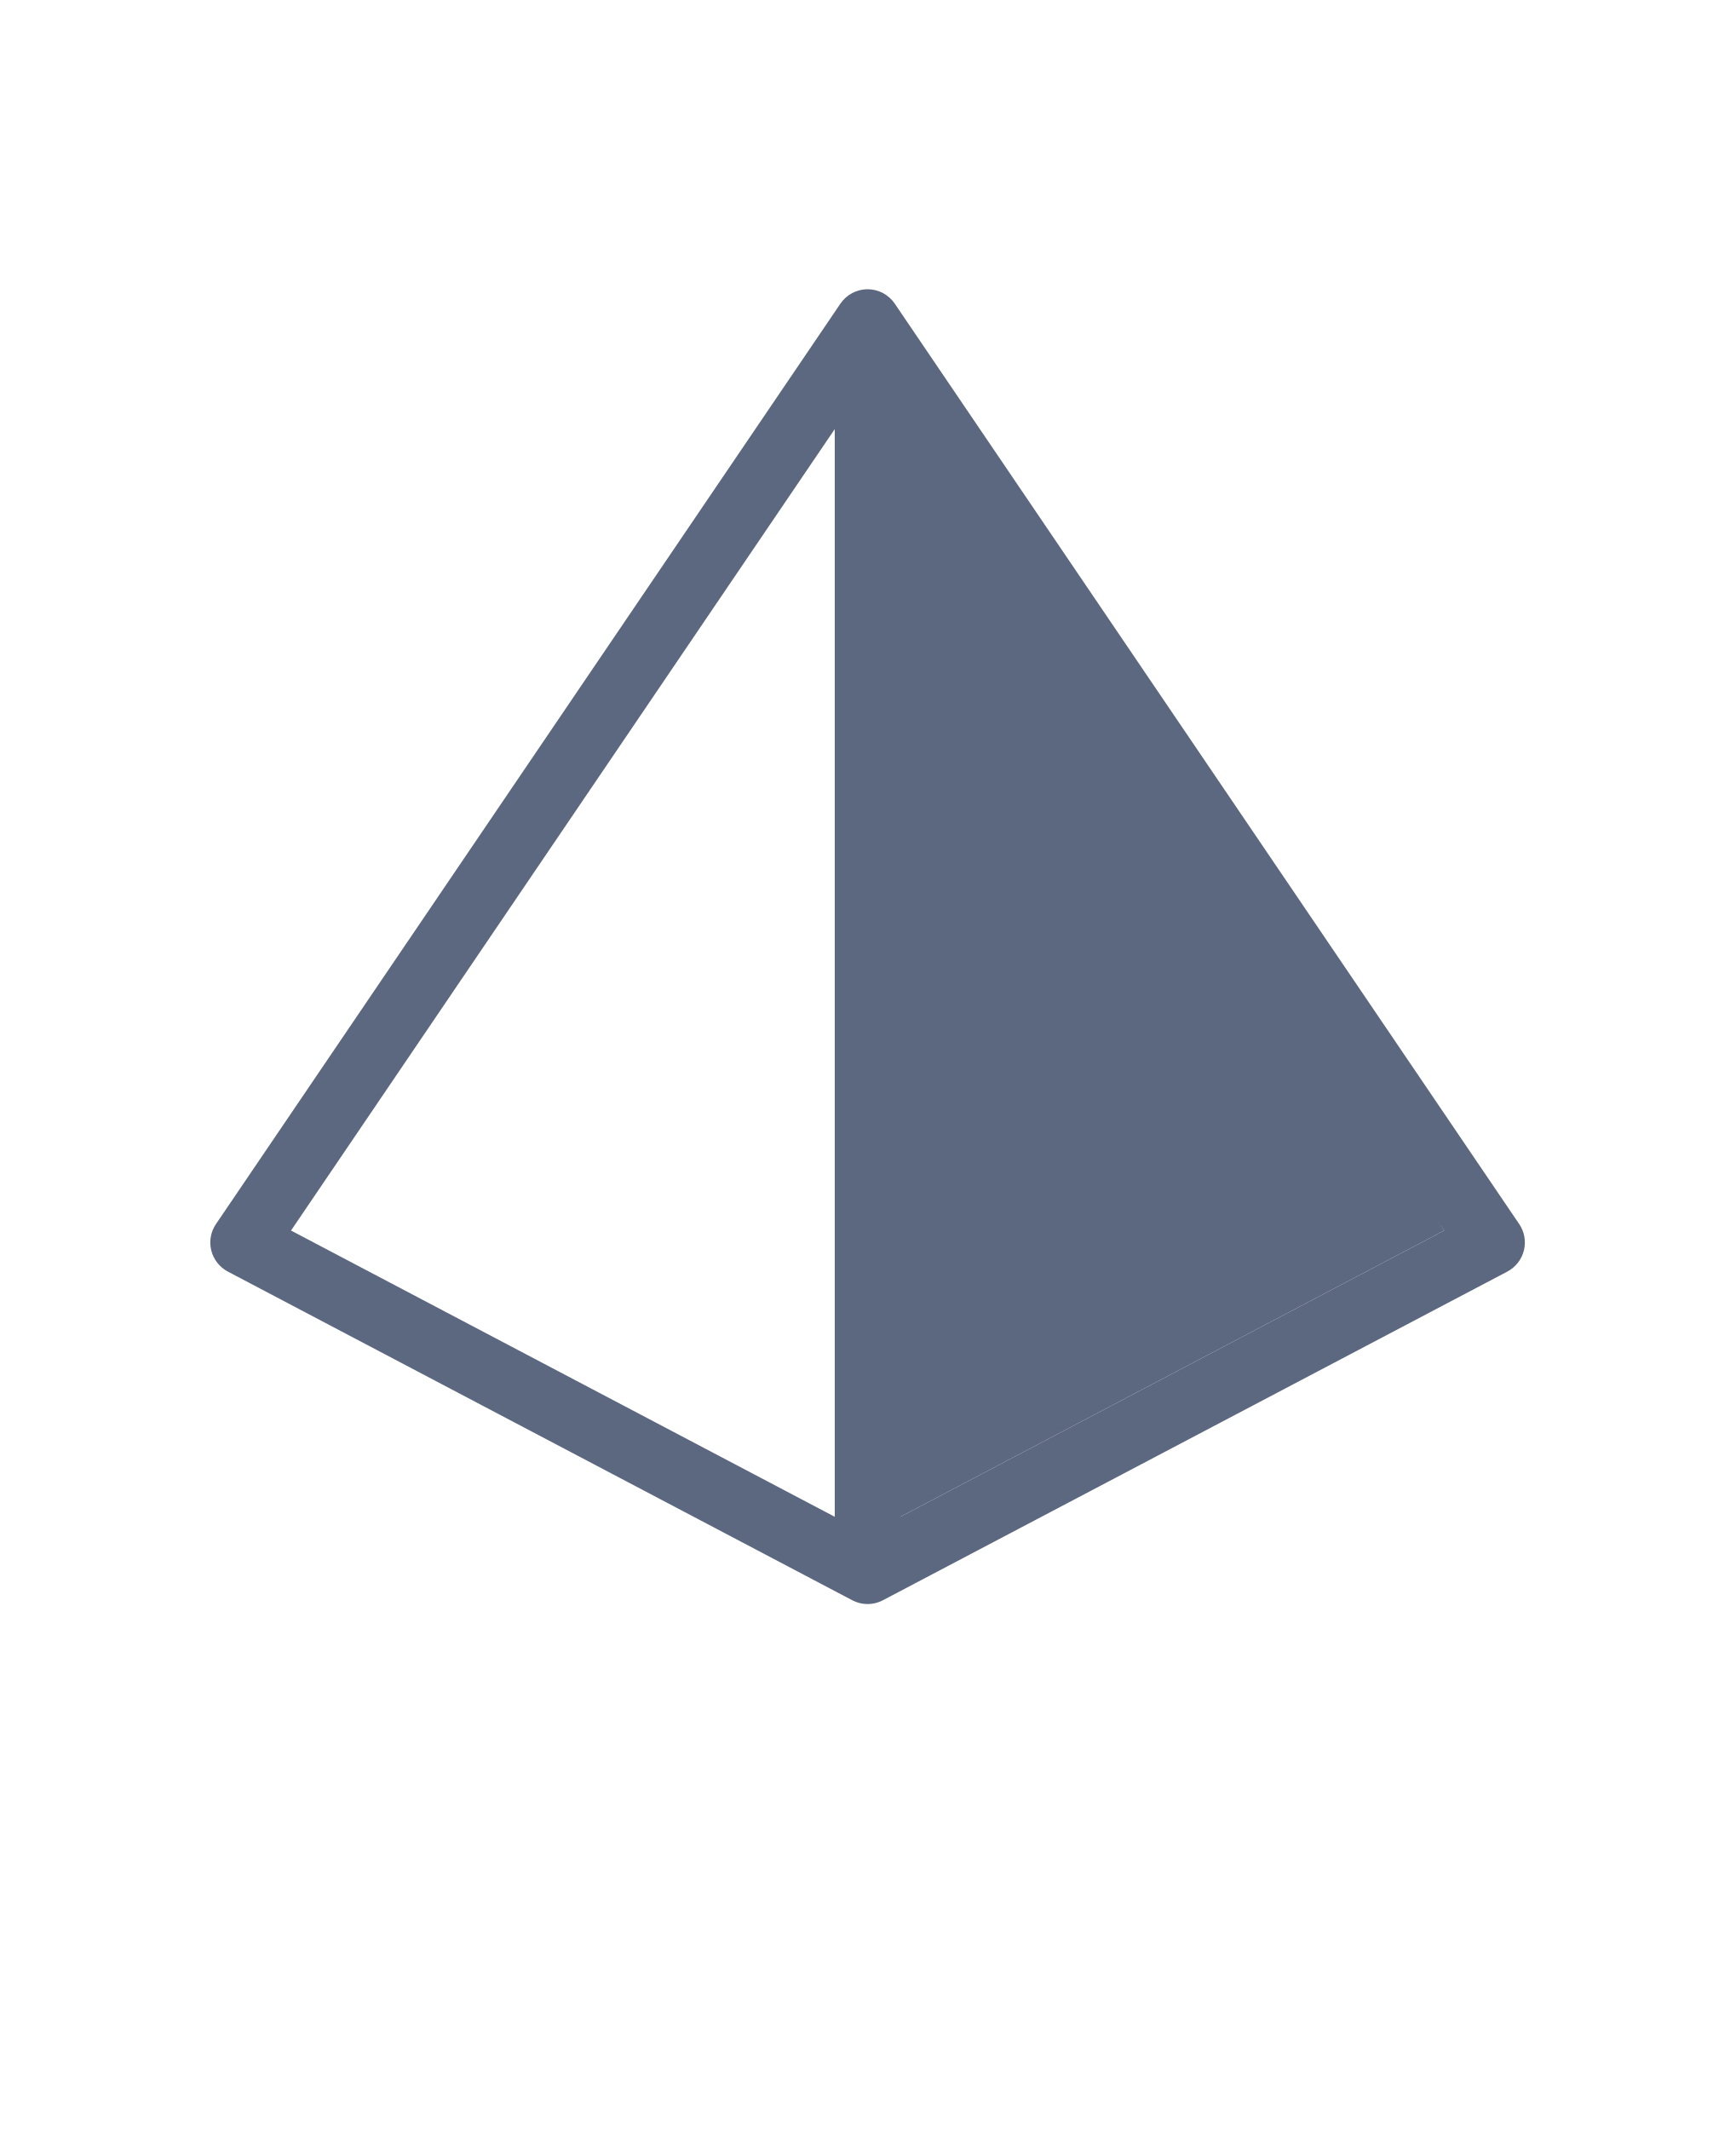
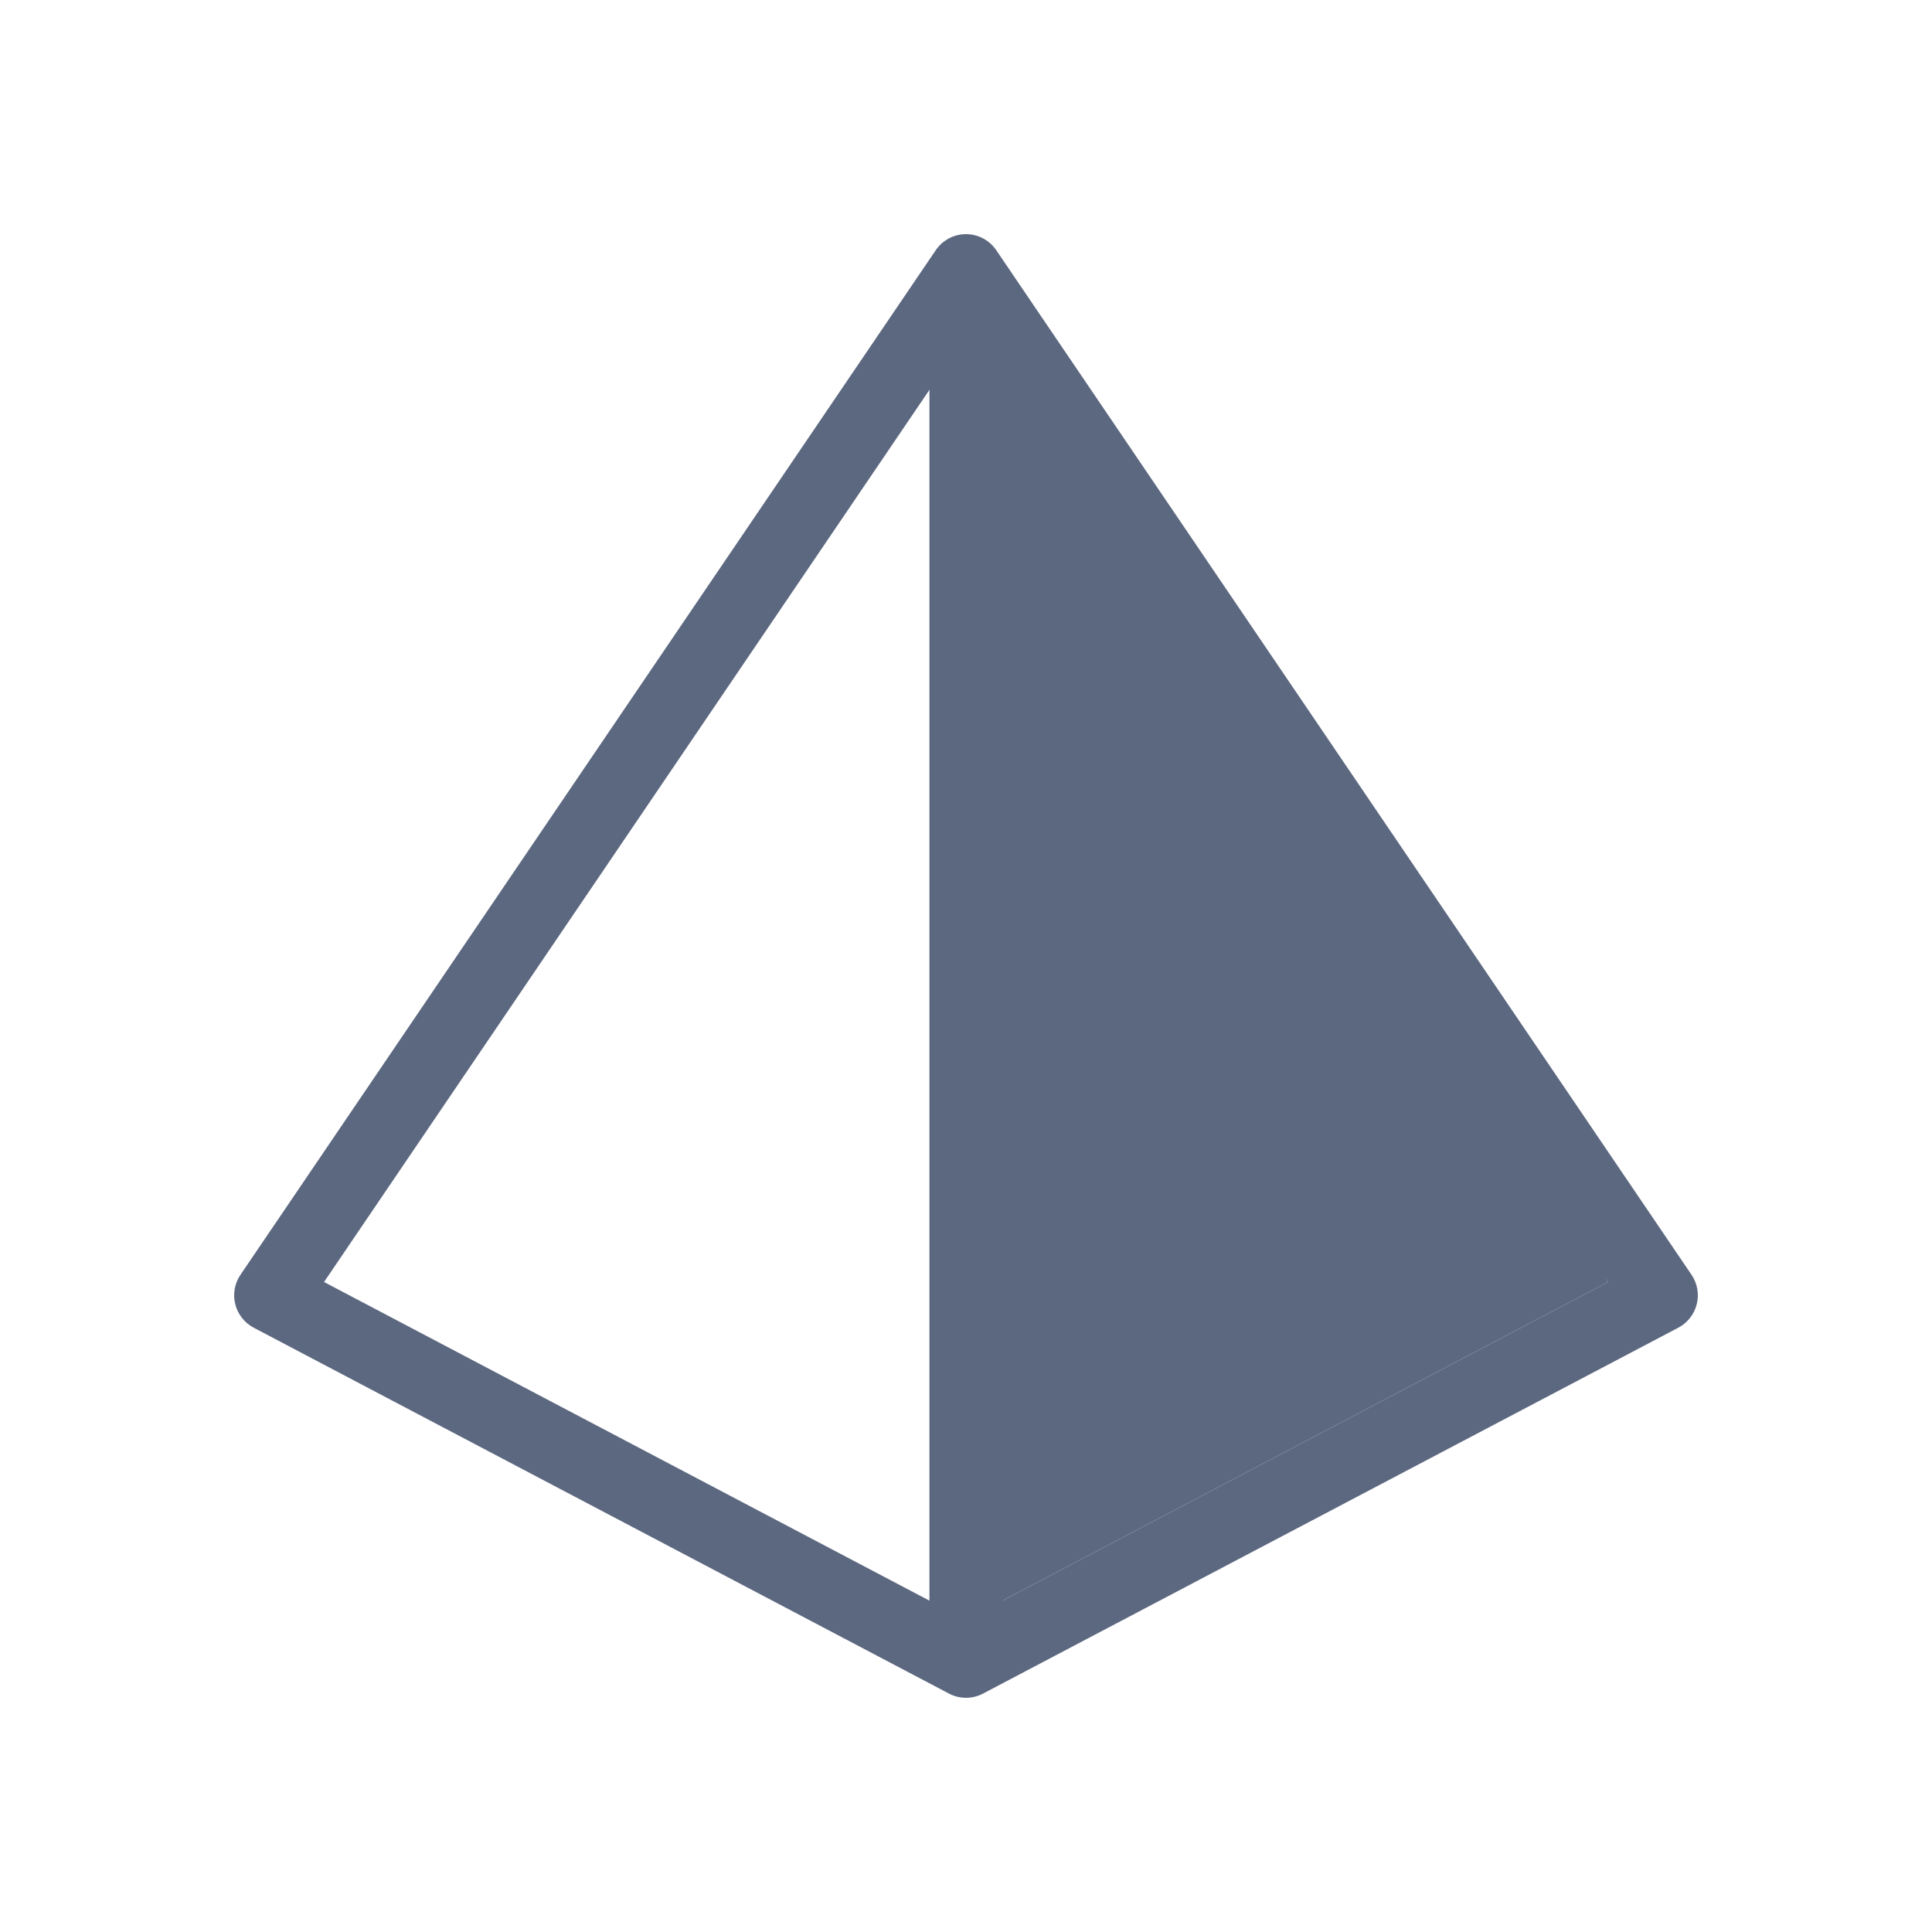
- <svg xmlns="http://www.w3.org/2000/svg" version="1.1" viewBox="-5.0 -10.0 110.0 135.0">
+ <svg xmlns="http://www.w3.org/2000/svg" version="1.1" viewBox="-5.0 -5.0 110.0 110.0">
  <g fill="#5c6880" fill-rule="evenodd">
    <path d="m50 8.332c0.691 0 1.336 0.344 1.723 0.914l39.586 58.336c0.332 0.488 0.441 1.098 0.297 1.672-0.145 0.578-0.527 1.062-1.051 1.34l-39.586 20.832c-0.605 0.32-1.332 0.32-1.938 0l-39.586-20.832c-0.523-0.277-0.906-0.762-1.051-1.34-0.145-0.574-0.035-1.184 0.297-1.672l39.586-58.336c0.387-0.57 1.031-0.914 1.723-0.914zm-36.551 59.66 36.551 19.238 36.551-19.238-36.551-53.863z" />
    <path d="m50 10.418c1.152 0 2.082 0.93 2.082 2.082v75c0 1.152-0.93 2.082-2.082 2.082s-2.082-0.93-2.082-2.082v-75c0-1.152 0.93-2.082 2.082-2.082z" />
    <polygon points="50,8.332 86.551,67.992 50,87.23" fill-rule="nonzero" />
  </g>
</svg>
